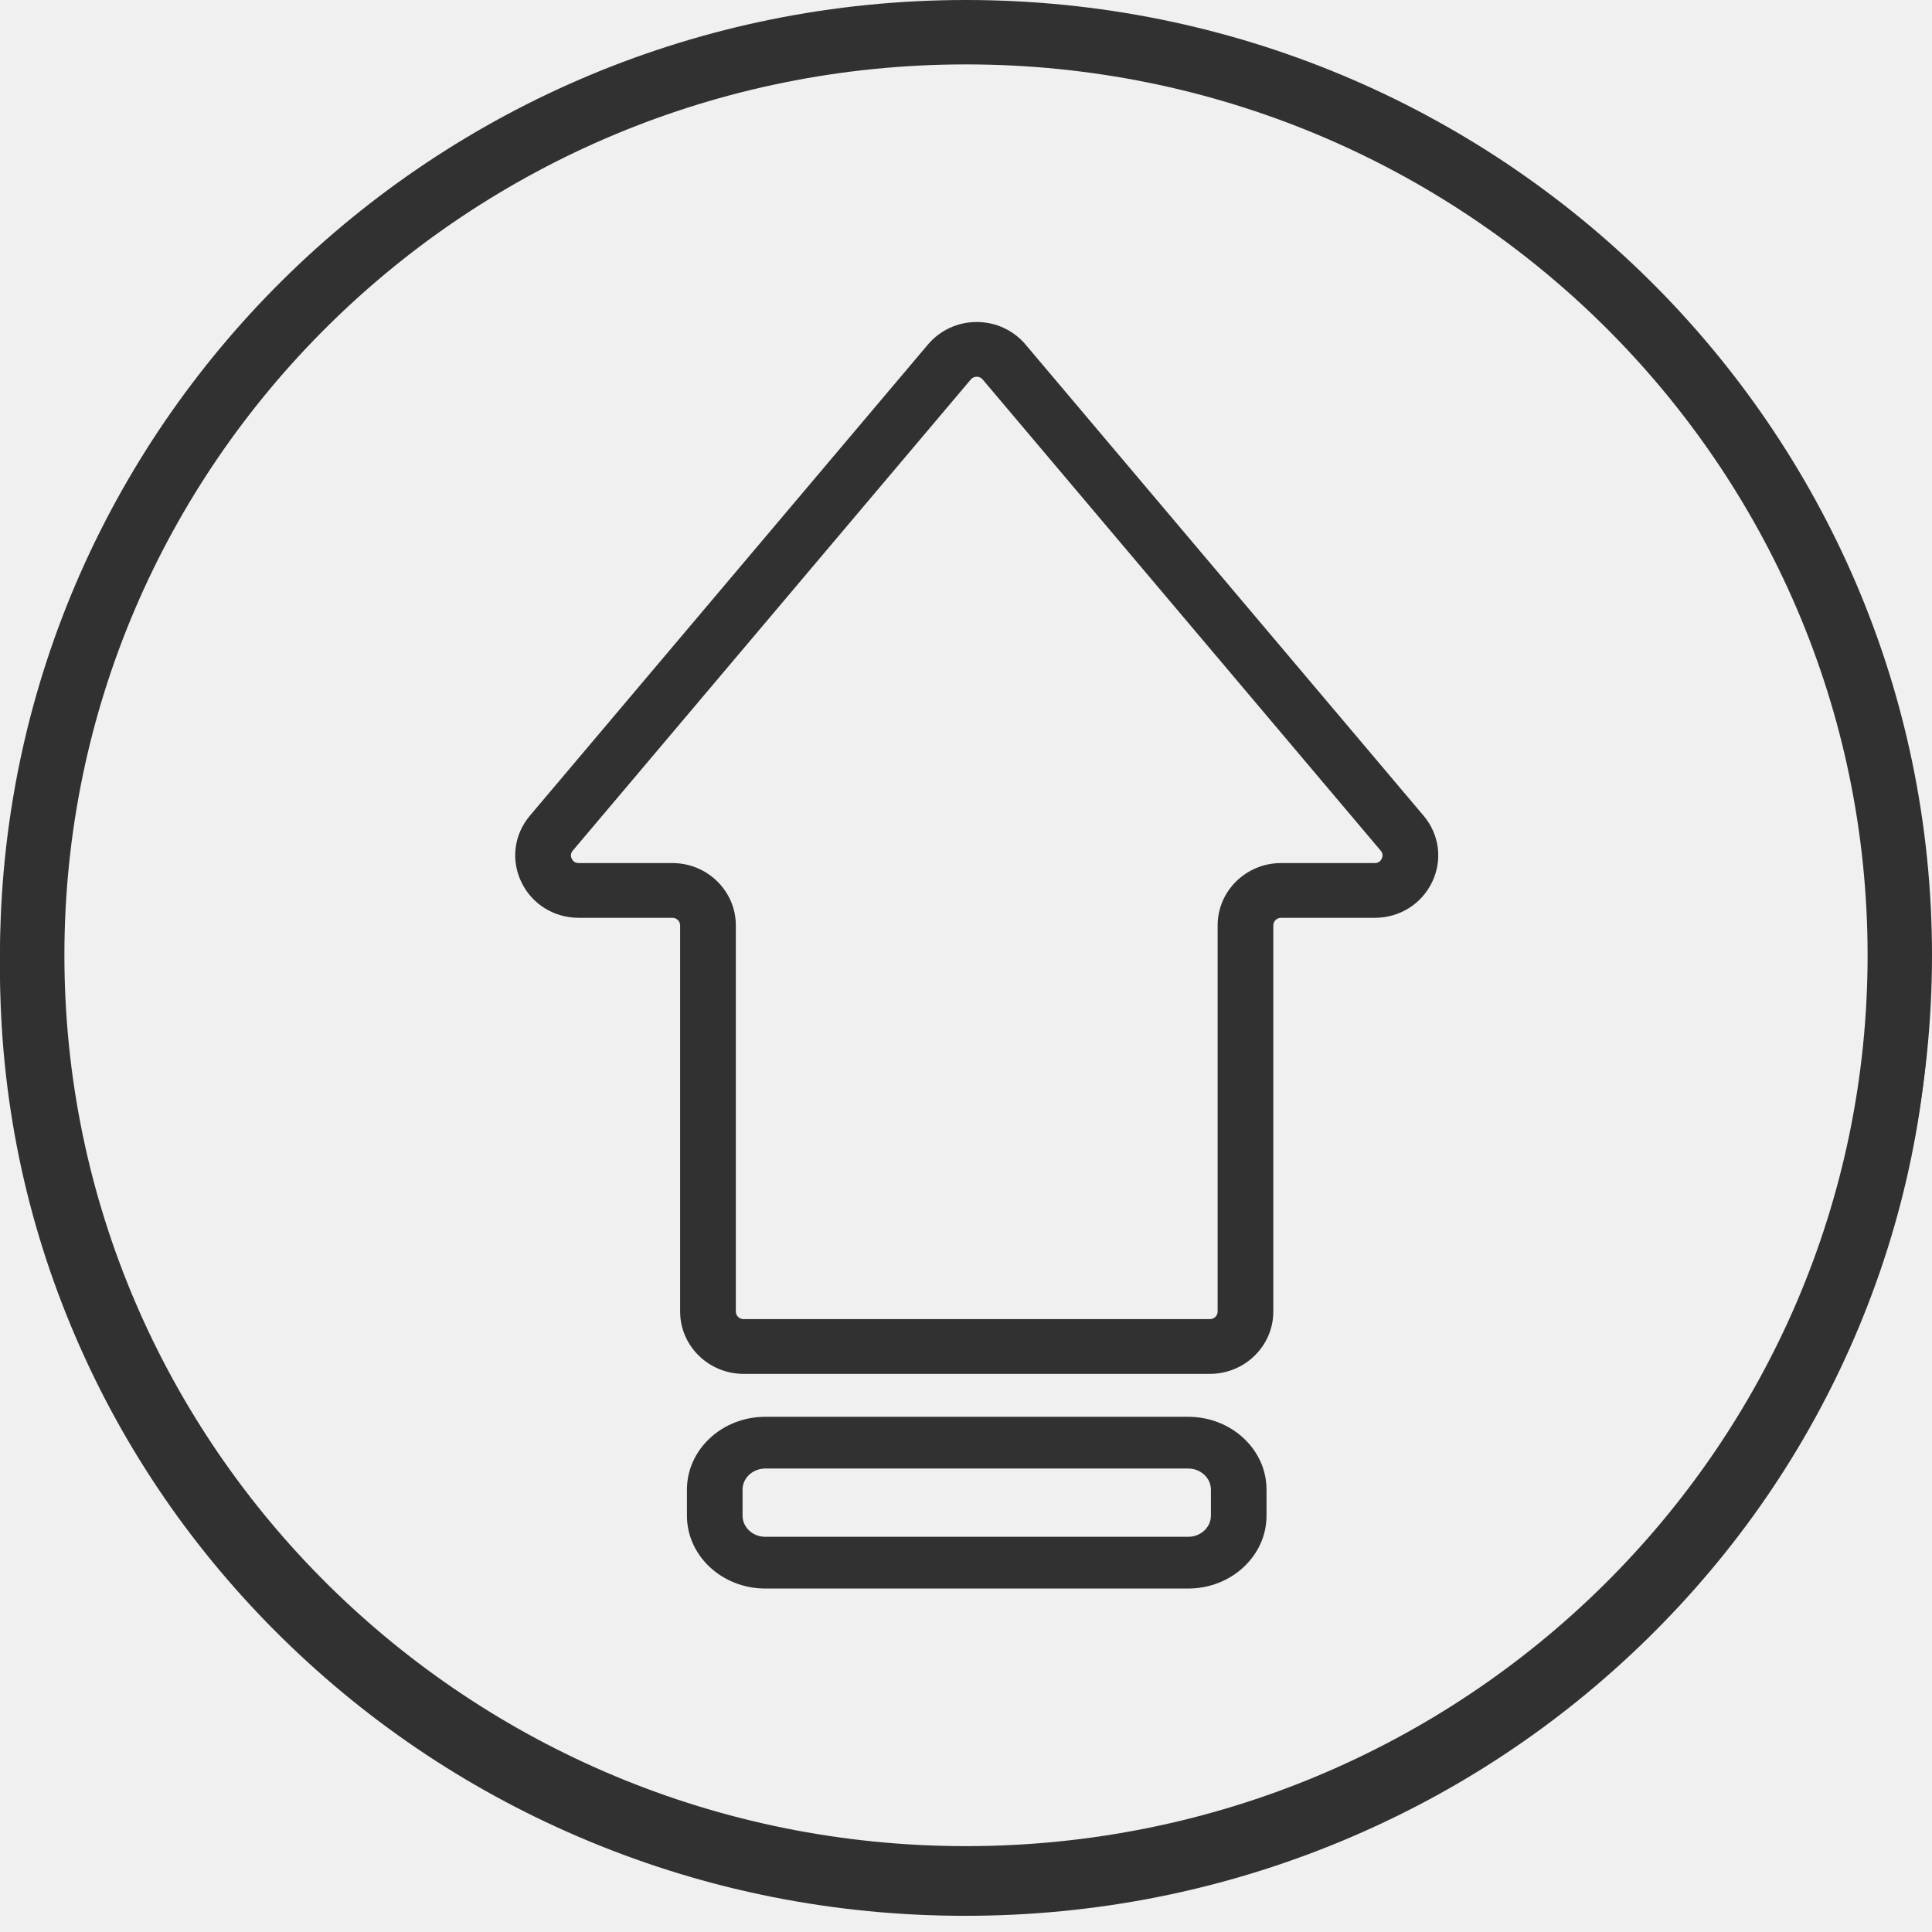
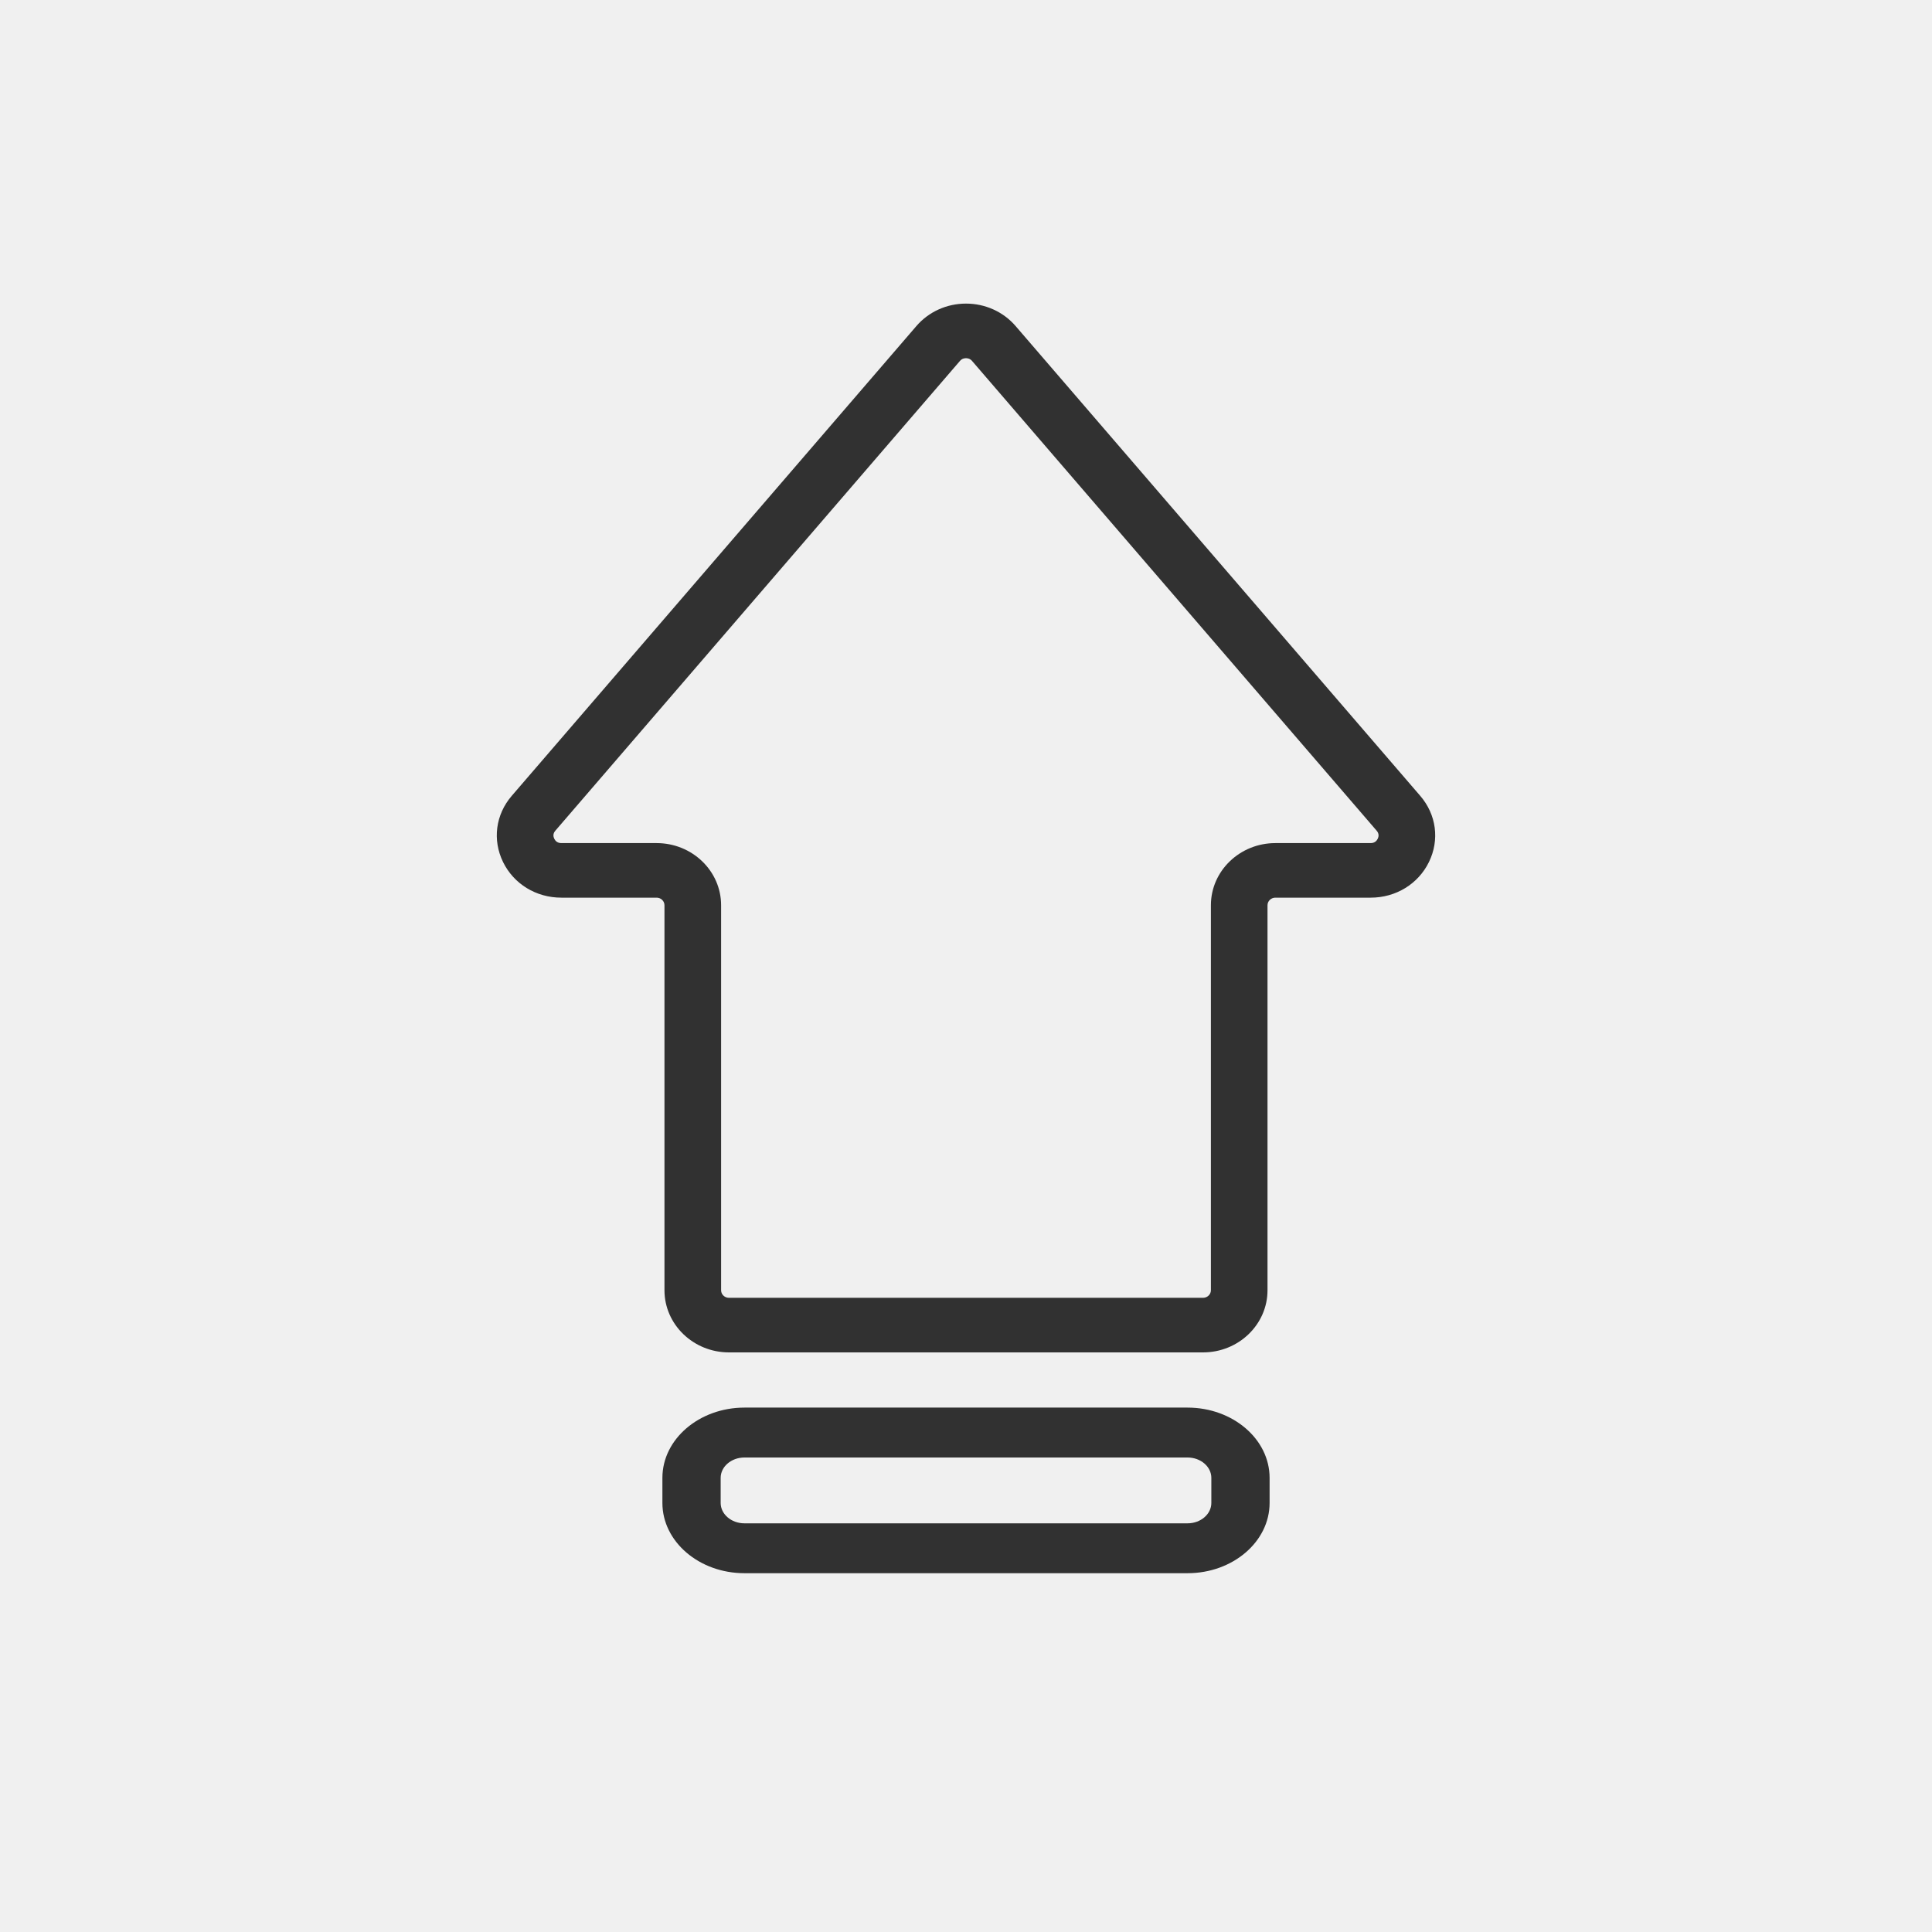
- <svg xmlns="http://www.w3.org/2000/svg" xmlns:xlink="http://www.w3.org/1999/xlink" width="90px" height="90px" viewBox="0 0 90 90" version="1.1">
+ <svg xmlns="http://www.w3.org/2000/svg" xmlns:xlink="http://www.w3.org/1999/xlink" width="70px" height="70px" viewBox="0 0 70 70" version="1.1">
  <defs>
-     <polygon id="path-1" points="0 0.033 89.922 0.033 89.922 88.246 0 88.246" />
+     <polygon id="path-1" points="0 0.976 70 0.976 70 69.99 0 69.99" />
  </defs>
  <g id="Page-1" stroke="none" stroke-width="1" fill="none" fill-rule="evenodd">
-     <g id="Artboard">
-       <g id="产业升级icon">
-         <g id="Group-3" transform="translate(0, 1)">
+     <g id="画板" transform="translate(-8, 0)">
+       <g id="产业升级icon" transform="translate(8, 0)">
+         <g id="Clip-2-Copy-5">
          <mask id="mask-2" fill="white">
            <use xlink:href="#path-1" />
          </mask>
-           <g id="Clip-2" />
-           <path d="M44.961,1.297 C39.064,1.297 33.346,2.43 27.961,4.664 C22.761,6.821 18.091,9.911 14.08,13.845 C10.069,17.78 6.92,22.362 4.72,27.463 C2.443,32.745 1.289,38.356 1.289,44.139 C1.289,49.924 2.443,55.534 4.72,60.816 C6.92,65.917 10.069,70.499 14.08,74.434 C18.091,78.369 22.761,81.458 27.961,83.615 C33.346,85.849 39.064,86.982 44.961,86.982 C50.857,86.982 56.576,85.849 61.96,83.615 C67.161,81.458 71.831,78.369 75.842,74.434 C79.853,70.499 83.002,65.917 85.202,60.816 C87.479,55.534 88.633,49.924 88.633,44.139 C88.633,38.356 87.479,32.745 85.202,27.463 C83.002,22.362 79.853,17.78 75.842,13.845 C71.831,9.911 67.161,6.821 61.96,4.664 C56.576,2.43 50.857,1.297 44.961,1.297 M44.961,88.246 C38.891,88.246 33.004,87.079 27.46,84.78 C22.106,82.558 17.298,79.377 13.169,75.327 C9.04,71.277 5.798,66.56 3.534,61.307 C1.189,55.869 -7.68850902e-05,50.093 -7.68850902e-05,44.139 C-7.68850902e-05,38.185 1.189,32.41 3.534,26.971 C5.798,21.719 9.04,17.002 13.169,12.952 C17.298,8.901 22.106,5.721 27.46,3.5 C33.004,1.2 38.891,0.033 44.961,0.033 C51.03,0.033 56.918,1.2 62.461,3.5 C67.816,5.721 72.624,8.901 76.753,12.952 C80.882,17.002 84.124,21.719 86.388,26.971 C88.733,32.41 89.922,38.185 89.922,44.139 C89.922,50.093 88.733,55.869 86.388,61.307 C84.124,66.56 80.882,71.277 76.753,75.327 C72.624,79.377 67.816,82.558 62.461,84.78 C56.918,87.079 51.03,88.246 44.961,88.246" id="Fill-1" fill="#313131" mask="url(#mask-2)" />
+           <g id="Clip-2-Copy" />
        </g>
-         <path d="M45.223,17.678 L26.682,39.626 C26.561,39.768 26.588,39.909 26.633,40.002 C26.677,40.095 26.77,40.205 26.958,40.205 L31.324,40.205 C32.953,40.205 34.278,41.507 34.278,43.109 L34.278,61.097 C34.278,61.291 34.44,61.45 34.638,61.45 L56.362,61.45 C56.561,61.45 56.722,61.291 56.722,61.097 L56.722,43.109 C56.722,41.507 58.047,40.205 59.676,40.205 L64.042,40.205 C64.23,40.205 64.323,40.095 64.367,40.002 C64.412,39.909 64.439,39.768 64.318,39.626 L45.777,17.678 C45.683,17.567 45.563,17.55 45.5,17.55 C45.437,17.55 45.317,17.567 45.223,17.678 M56.362,64 L34.638,64 C33.009,64 31.683,62.697 31.683,61.097 L31.683,43.109 C31.683,42.914 31.522,42.755 31.324,42.755 L26.958,42.755 C25.801,42.755 24.776,42.115 24.284,41.085 C23.793,40.055 23.946,38.873 24.685,37.997 L43.227,16.049 C43.79,15.382 44.619,15 45.5,15 C46.381,15 47.21,15.382 47.773,16.049 L66.314,37.997 C67.054,38.873 67.207,40.055 66.716,41.085 C66.223,42.115 65.199,42.755 64.042,42.755 L59.676,42.755 C59.478,42.755 59.316,42.914 59.316,43.109 L59.316,61.097 C59.316,62.697 57.991,64 56.362,64" id="Fill-4" fill="#313131" />
-         <path d="M35.649,68.41 C35.066,68.41 34.591,68.852 34.591,69.394 L34.591,70.606 C34.591,71.149 35.066,71.59 35.649,71.59 L55.351,71.59 C55.935,71.59 56.409,71.149 56.409,70.606 L56.409,69.394 C56.409,68.852 55.935,68.41 55.351,68.41 L35.649,68.41 Z M55.351,74 L35.649,74 C33.637,74 32,72.477 32,70.606 L32,69.394 C32,67.523 33.637,66 35.649,66 L55.351,66 C57.364,66 59,67.523 59,69.394 L59,70.606 C59,72.477 57.364,74 55.351,74 Z" id="Fill-6" fill="#313131" />
-         <ellipse id="Oval-2-Copy-9" stroke="#313131" stroke-width="3" cx="45" cy="44.5" rx="43.5" ry="43" />
+         <path d="M34.781,13.077 L20.121,30.098 C20.025,30.208 20.047,30.317 20.082,30.389 C20.117,30.461 20.19,30.547 20.339,30.547 L23.791,30.547 C25.079,30.547 26.127,31.556 26.127,32.799 L26.127,46.749 C26.127,46.899 26.254,47.022 26.411,47.022 L43.588,47.022 C43.746,47.022 43.873,46.899 43.873,46.749 L43.873,32.799 C43.873,31.556 44.921,30.547 46.209,30.547 L49.661,30.547 C49.81,30.547 49.883,30.461 49.918,30.389 C49.953,30.317 49.975,30.208 49.879,30.098 L35.219,13.077 C35.145,12.99 35.05,12.978 35,12.978 C34.95,12.978 34.855,12.99 34.781,13.077 M43.588,49 L26.411,49 C25.123,49 24.075,47.99 24.075,46.749 L24.075,32.799 C24.075,32.648 23.948,32.524 23.791,32.524 L20.339,32.524 C19.424,32.524 18.614,32.028 18.225,31.23 C17.836,30.43 17.957,29.513 18.542,28.834 L33.203,11.813 C33.648,11.296 34.303,11 35,11 C35.697,11 36.352,11.296 36.797,11.813 L51.457,28.834 C52.043,29.513 52.164,30.43 51.775,31.23 C51.386,32.028 50.576,32.524 49.661,32.524 L46.209,32.524 C46.052,32.524 45.924,32.648 45.924,32.799 L45.924,46.749 C45.924,47.99 44.877,49 43.588,49" id="Fill-4" fill="#313131" />
+         <path d="M26.973,52.808 C26.498,52.808 26.111,53.139 26.111,53.546 L26.111,54.455 C26.111,54.862 26.498,55.193 26.973,55.193 L43.027,55.193 C43.502,55.193 43.889,54.862 43.889,54.455 L43.889,53.546 C43.889,53.139 43.502,52.808 43.027,52.808 L26.973,52.808 Z M43.027,57 L26.973,57 C25.334,57 24,55.858 24,54.455 L24,53.546 C24,52.143 25.334,51 26.973,51 L43.027,51 C44.667,51 46,52.143 46,53.546 L46,54.455 C46,55.858 44.667,57 43.027,57 Z" id="Fill-6" fill="#313131" />
      </g>
    </g>
  </g>
</svg>
